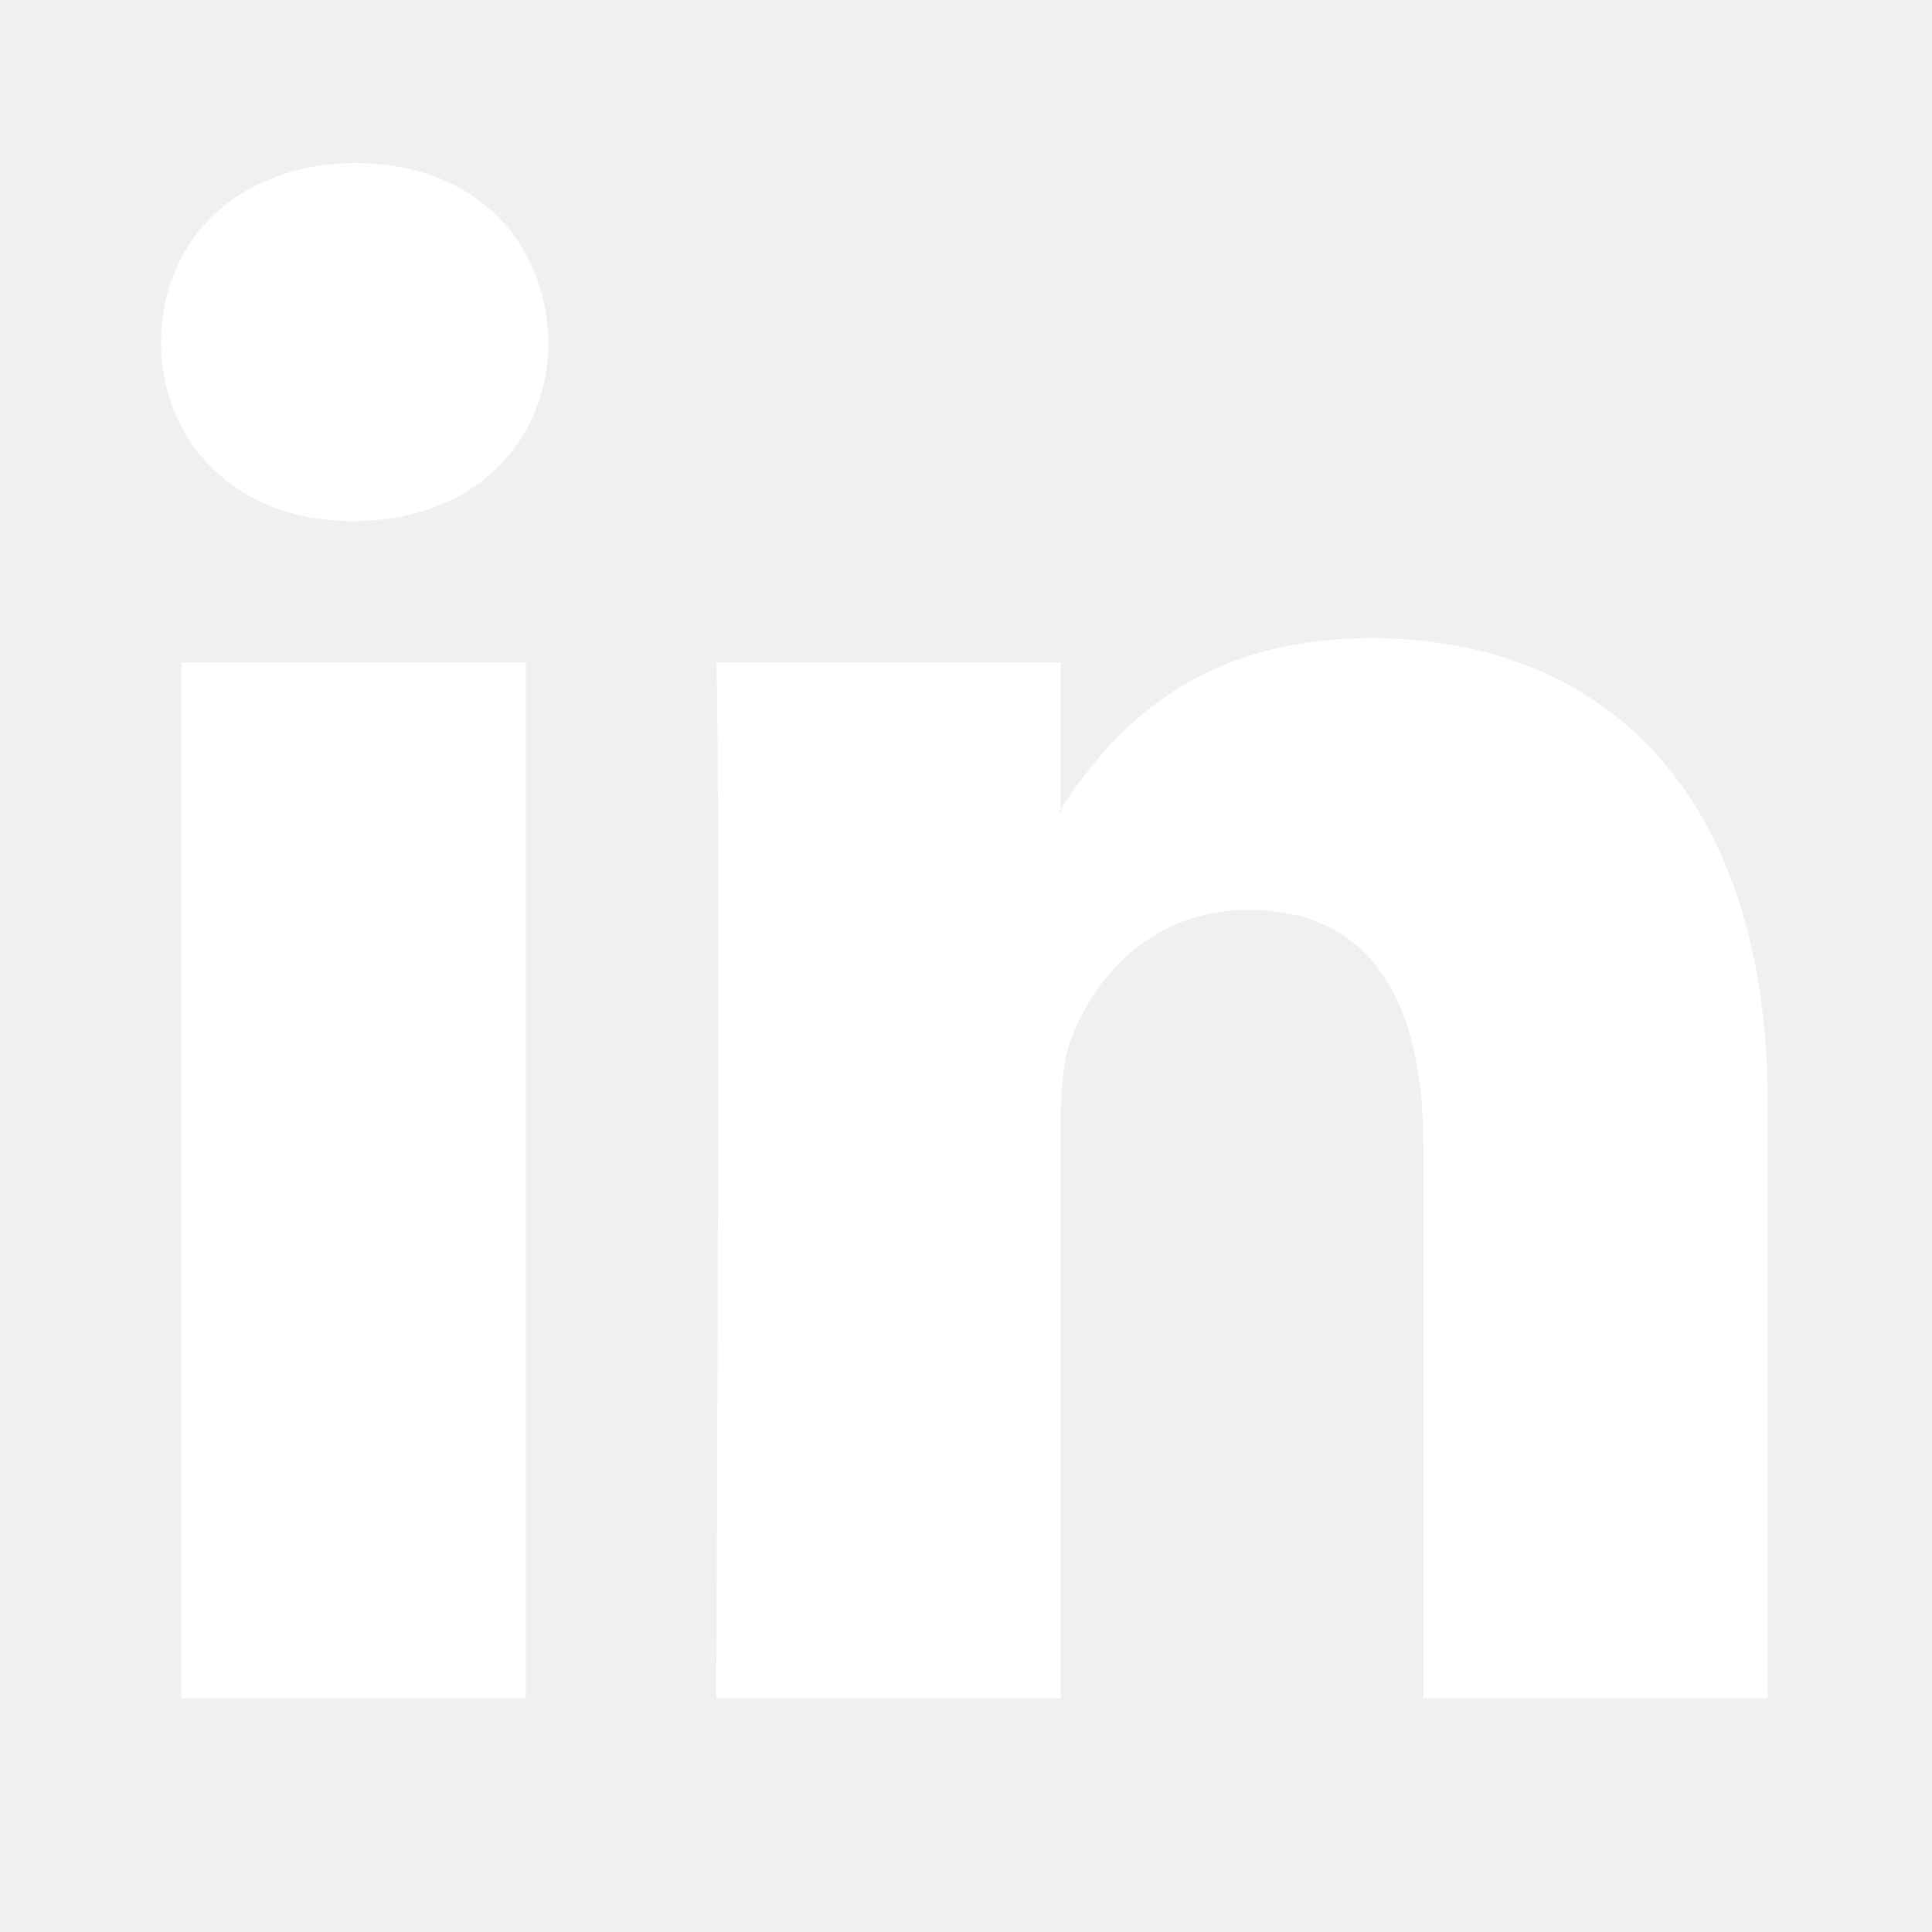
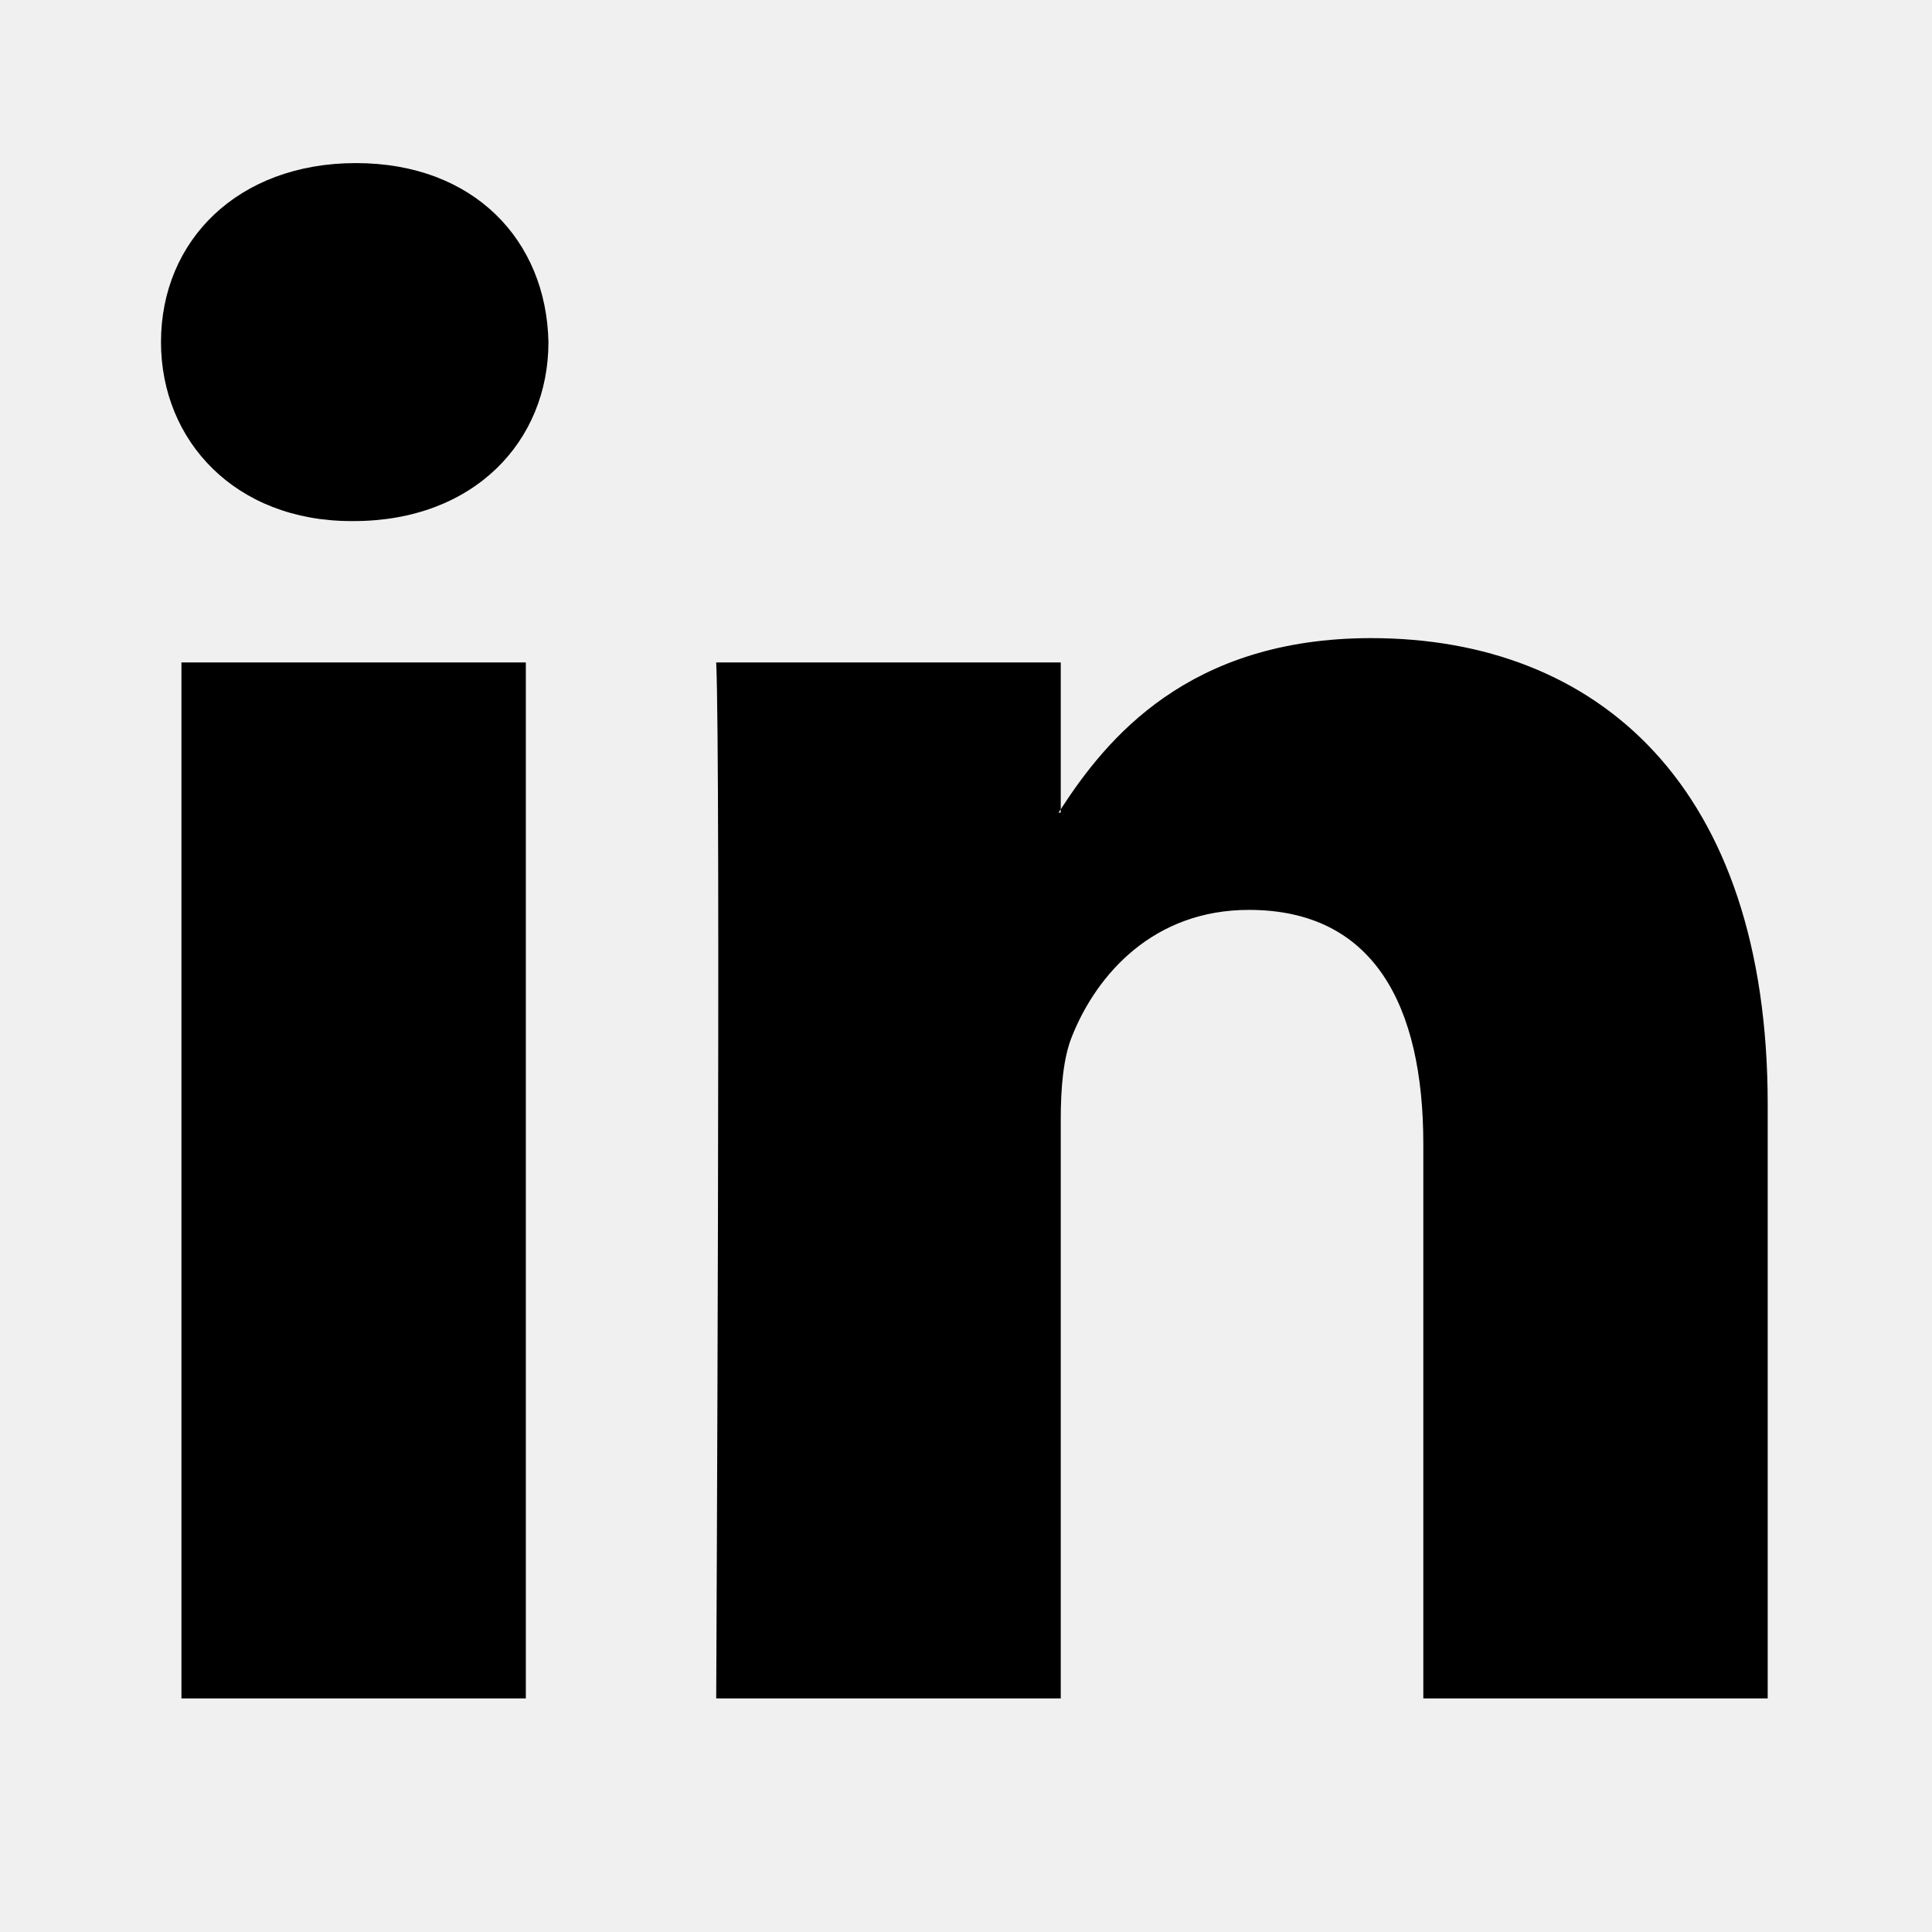
<svg xmlns="http://www.w3.org/2000/svg" width="20" height="20" viewBox="-2 -2 24 24">
-   <path fill="#ffffff" d="M19.959 11.719v7.379h-4.278v-6.885c0-1.73-.619-2.91-2.167-2.91c-1.182 0-1.886.796-2.195 1.565c-.113.275-.142.658-.142 1.043v7.187h-4.28s.058-11.66 0-12.869h4.28v1.824l-.028.042h.028v-.042c.568-.875 1.583-2.126 3.856-2.126c2.815 0 4.926 1.84 4.926 5.792zM2.421.026C.958.026 0 .986 0 2.249c0 1.235.93 2.224 2.365 2.224h.028c1.493 0 2.42-.989 2.42-2.224C4.787.986 3.887.026 2.422.026zM.254 19.098h4.278V6.229H.254v12.869z" />
+   <path fill="#000000" d="M19.959 11.719v7.379h-4.278v-6.885c0-1.73-.619-2.91-2.167-2.91c-1.182 0-1.886.796-2.195 1.565c-.113.275-.142.658-.142 1.043v7.187h-4.28s.058-11.66 0-12.869h4.28v1.824l-.028.042h.028v-.042c.568-.875 1.583-2.126 3.856-2.126c2.815 0 4.926 1.84 4.926 5.792zM2.421.026C.958.026 0 .986 0 2.249c0 1.235.93 2.224 2.365 2.224h.028c1.493 0 2.42-.989 2.42-2.224C4.787.986 3.887.026 2.422.026zM.254 19.098h4.278V6.229H.254v12.869z" />
</svg>
